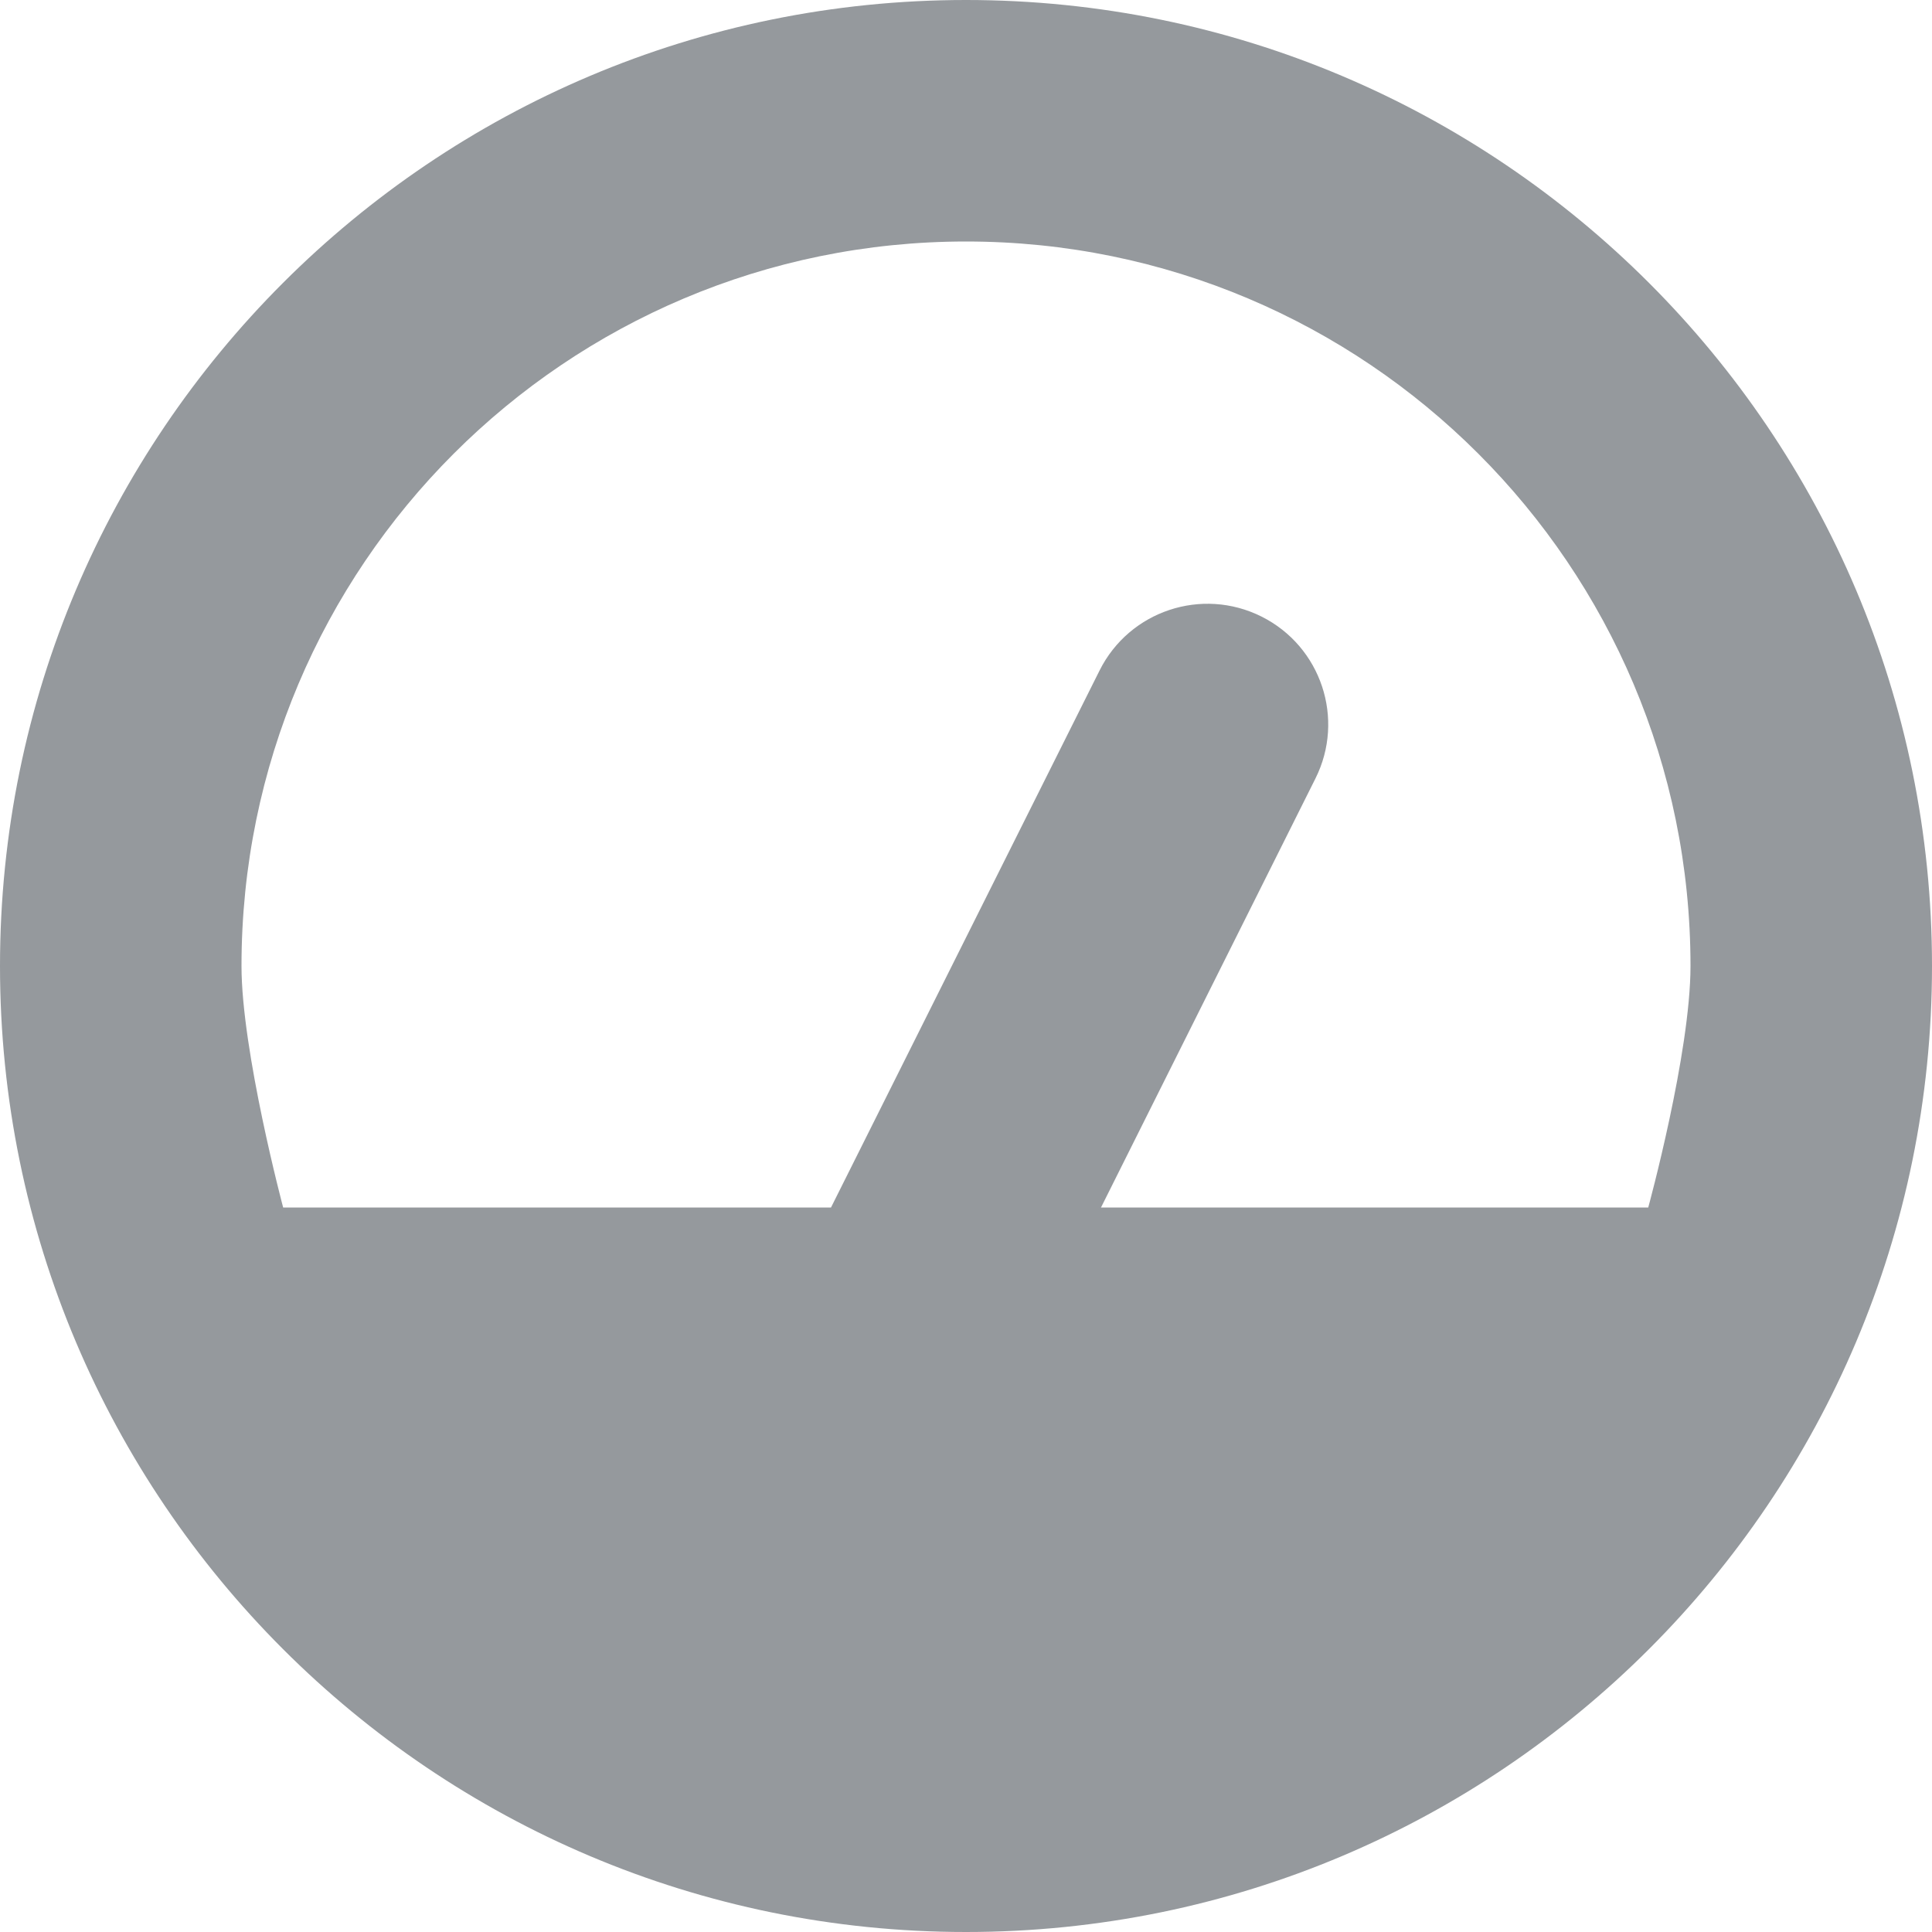
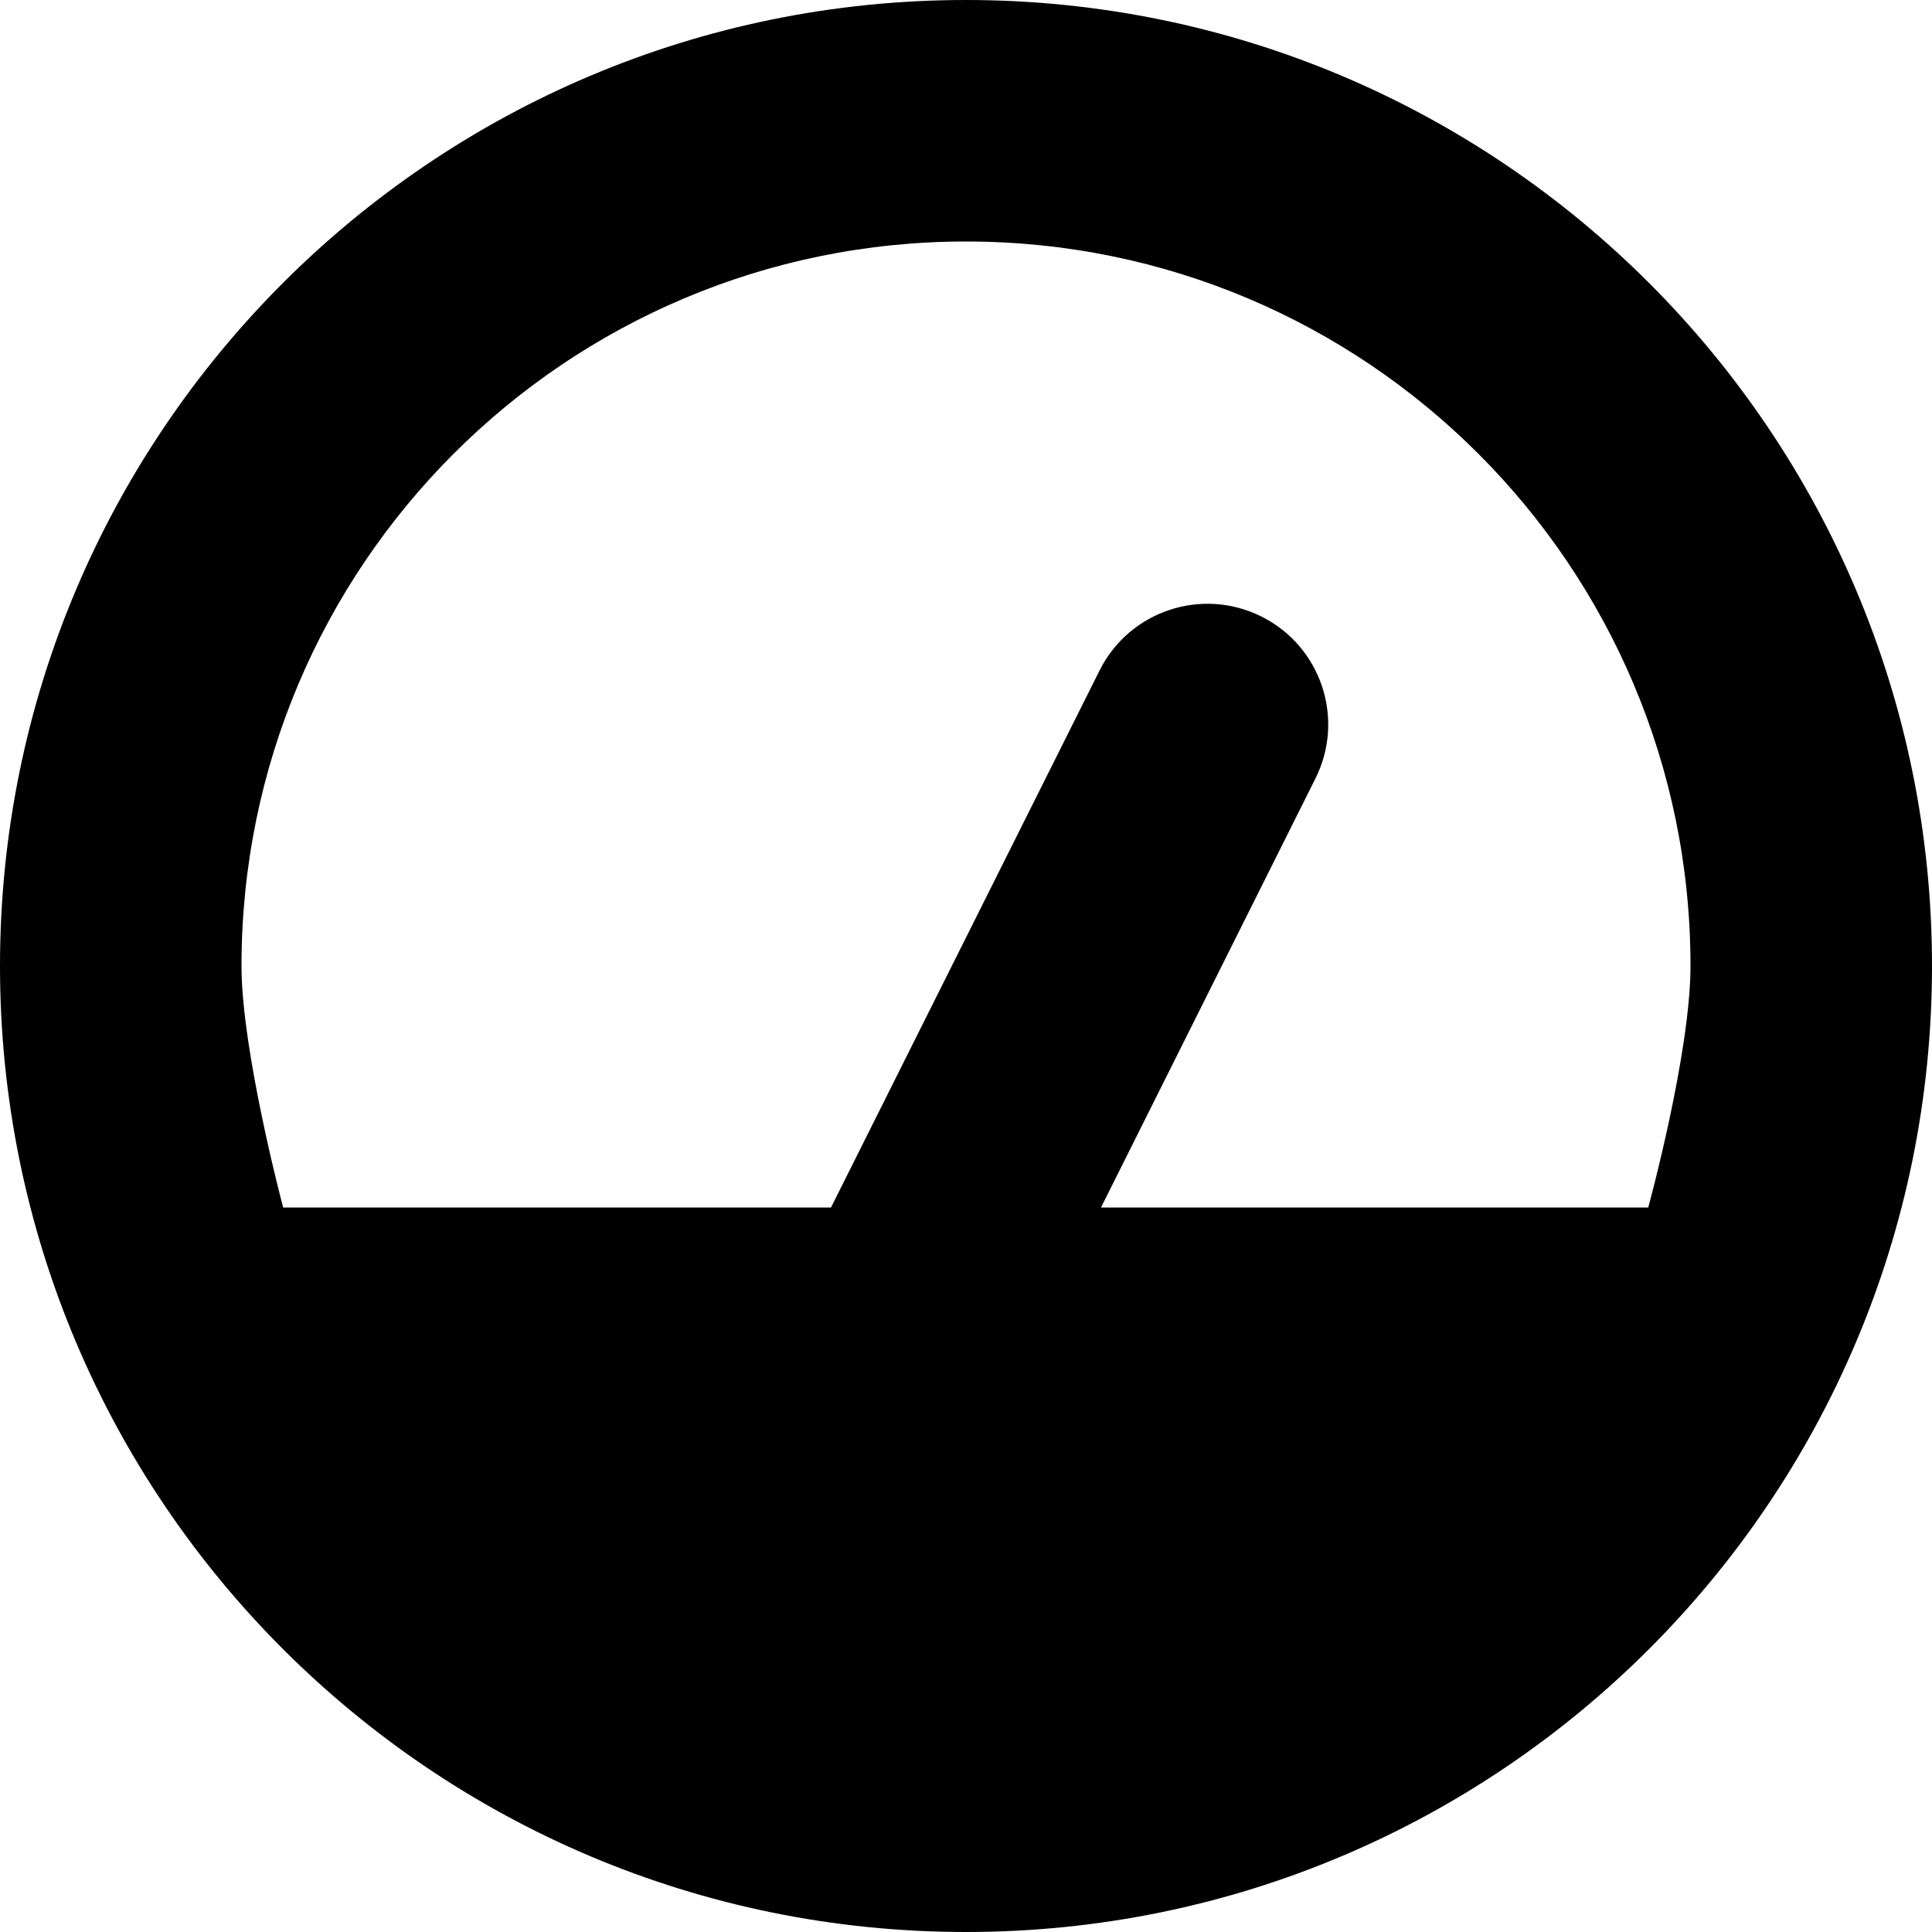
<svg xmlns="http://www.w3.org/2000/svg" width="16" height="16" viewBox="0 0 16 16">
-   <g fill="none" fill-rule="evenodd" transform="translate(-192 -32)">
-     <path fill="#95999D" d="M201.118,42 L205.65,42 C205.65,42 206,40.722 206,40 C206,36.686 203.314,34 200,34 C196.686,34 194,36.686 194,40 C194,40.705 194.345,42 194.345,42 L198.882,42 L201.106,37.553 C201.353,37.059 201.953,36.859 202.447,37.106 C202.941,37.353 203.141,37.953 202.894,38.447 L201.118,42 Z M200,48 C195.582,48 192,44.418 192,40 C192,35.582 195.582,32 200,32 C204.418,32 208,35.582 208,40 C208,44.418 204.418,48 200,48 Z" />
+   <g fill-rule="evenodd" transform="translate(-192 -32)">
+     <path d="M201.118,42 L205.65,42 C205.65,42 206,40.722 206,40 C206,36.686 203.314,34 200,34 C196.686,34 194,36.686 194,40 C194,40.705 194.345,42 194.345,42 L198.882,42 L201.106,37.553 C201.353,37.059 201.953,36.859 202.447,37.106 C202.941,37.353 203.141,37.953 202.894,38.447 L201.118,42 Z M200,48 C195.582,48 192,44.418 192,40 C192,35.582 195.582,32 200,32 C204.418,32 208,35.582 208,40 C208,44.418 204.418,48 200,48 Z" />
  </g>
</svg>
